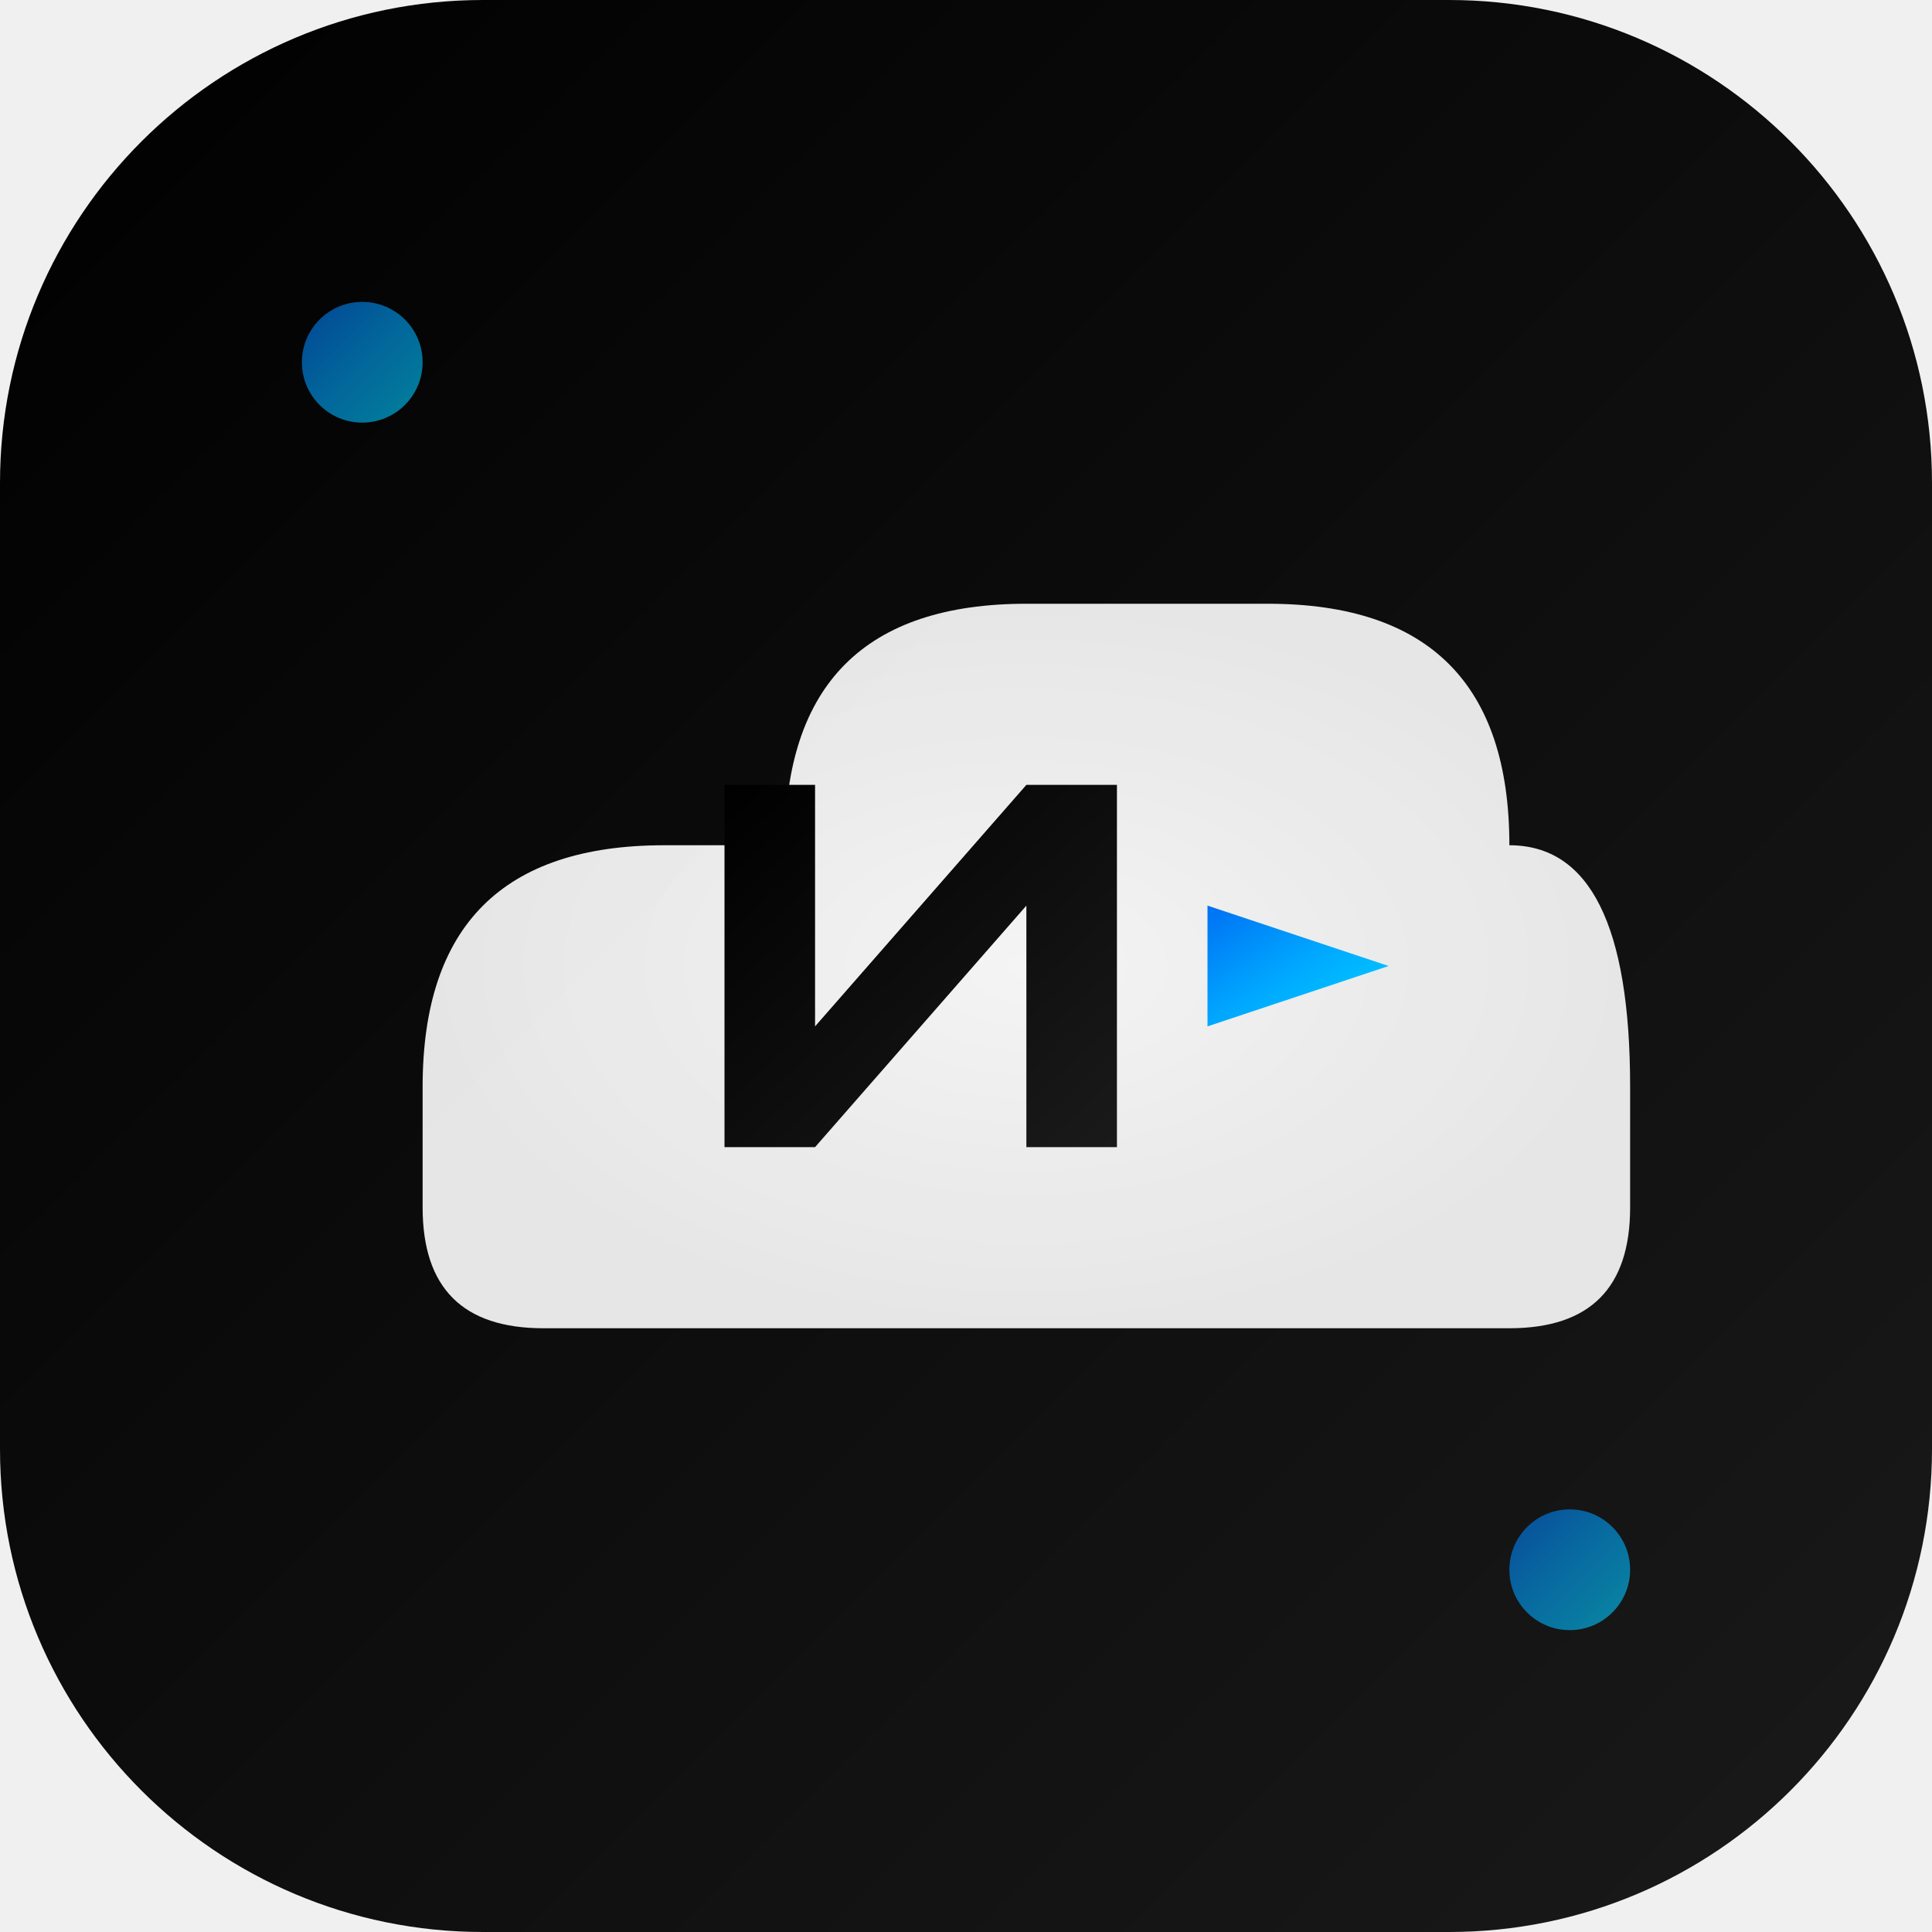
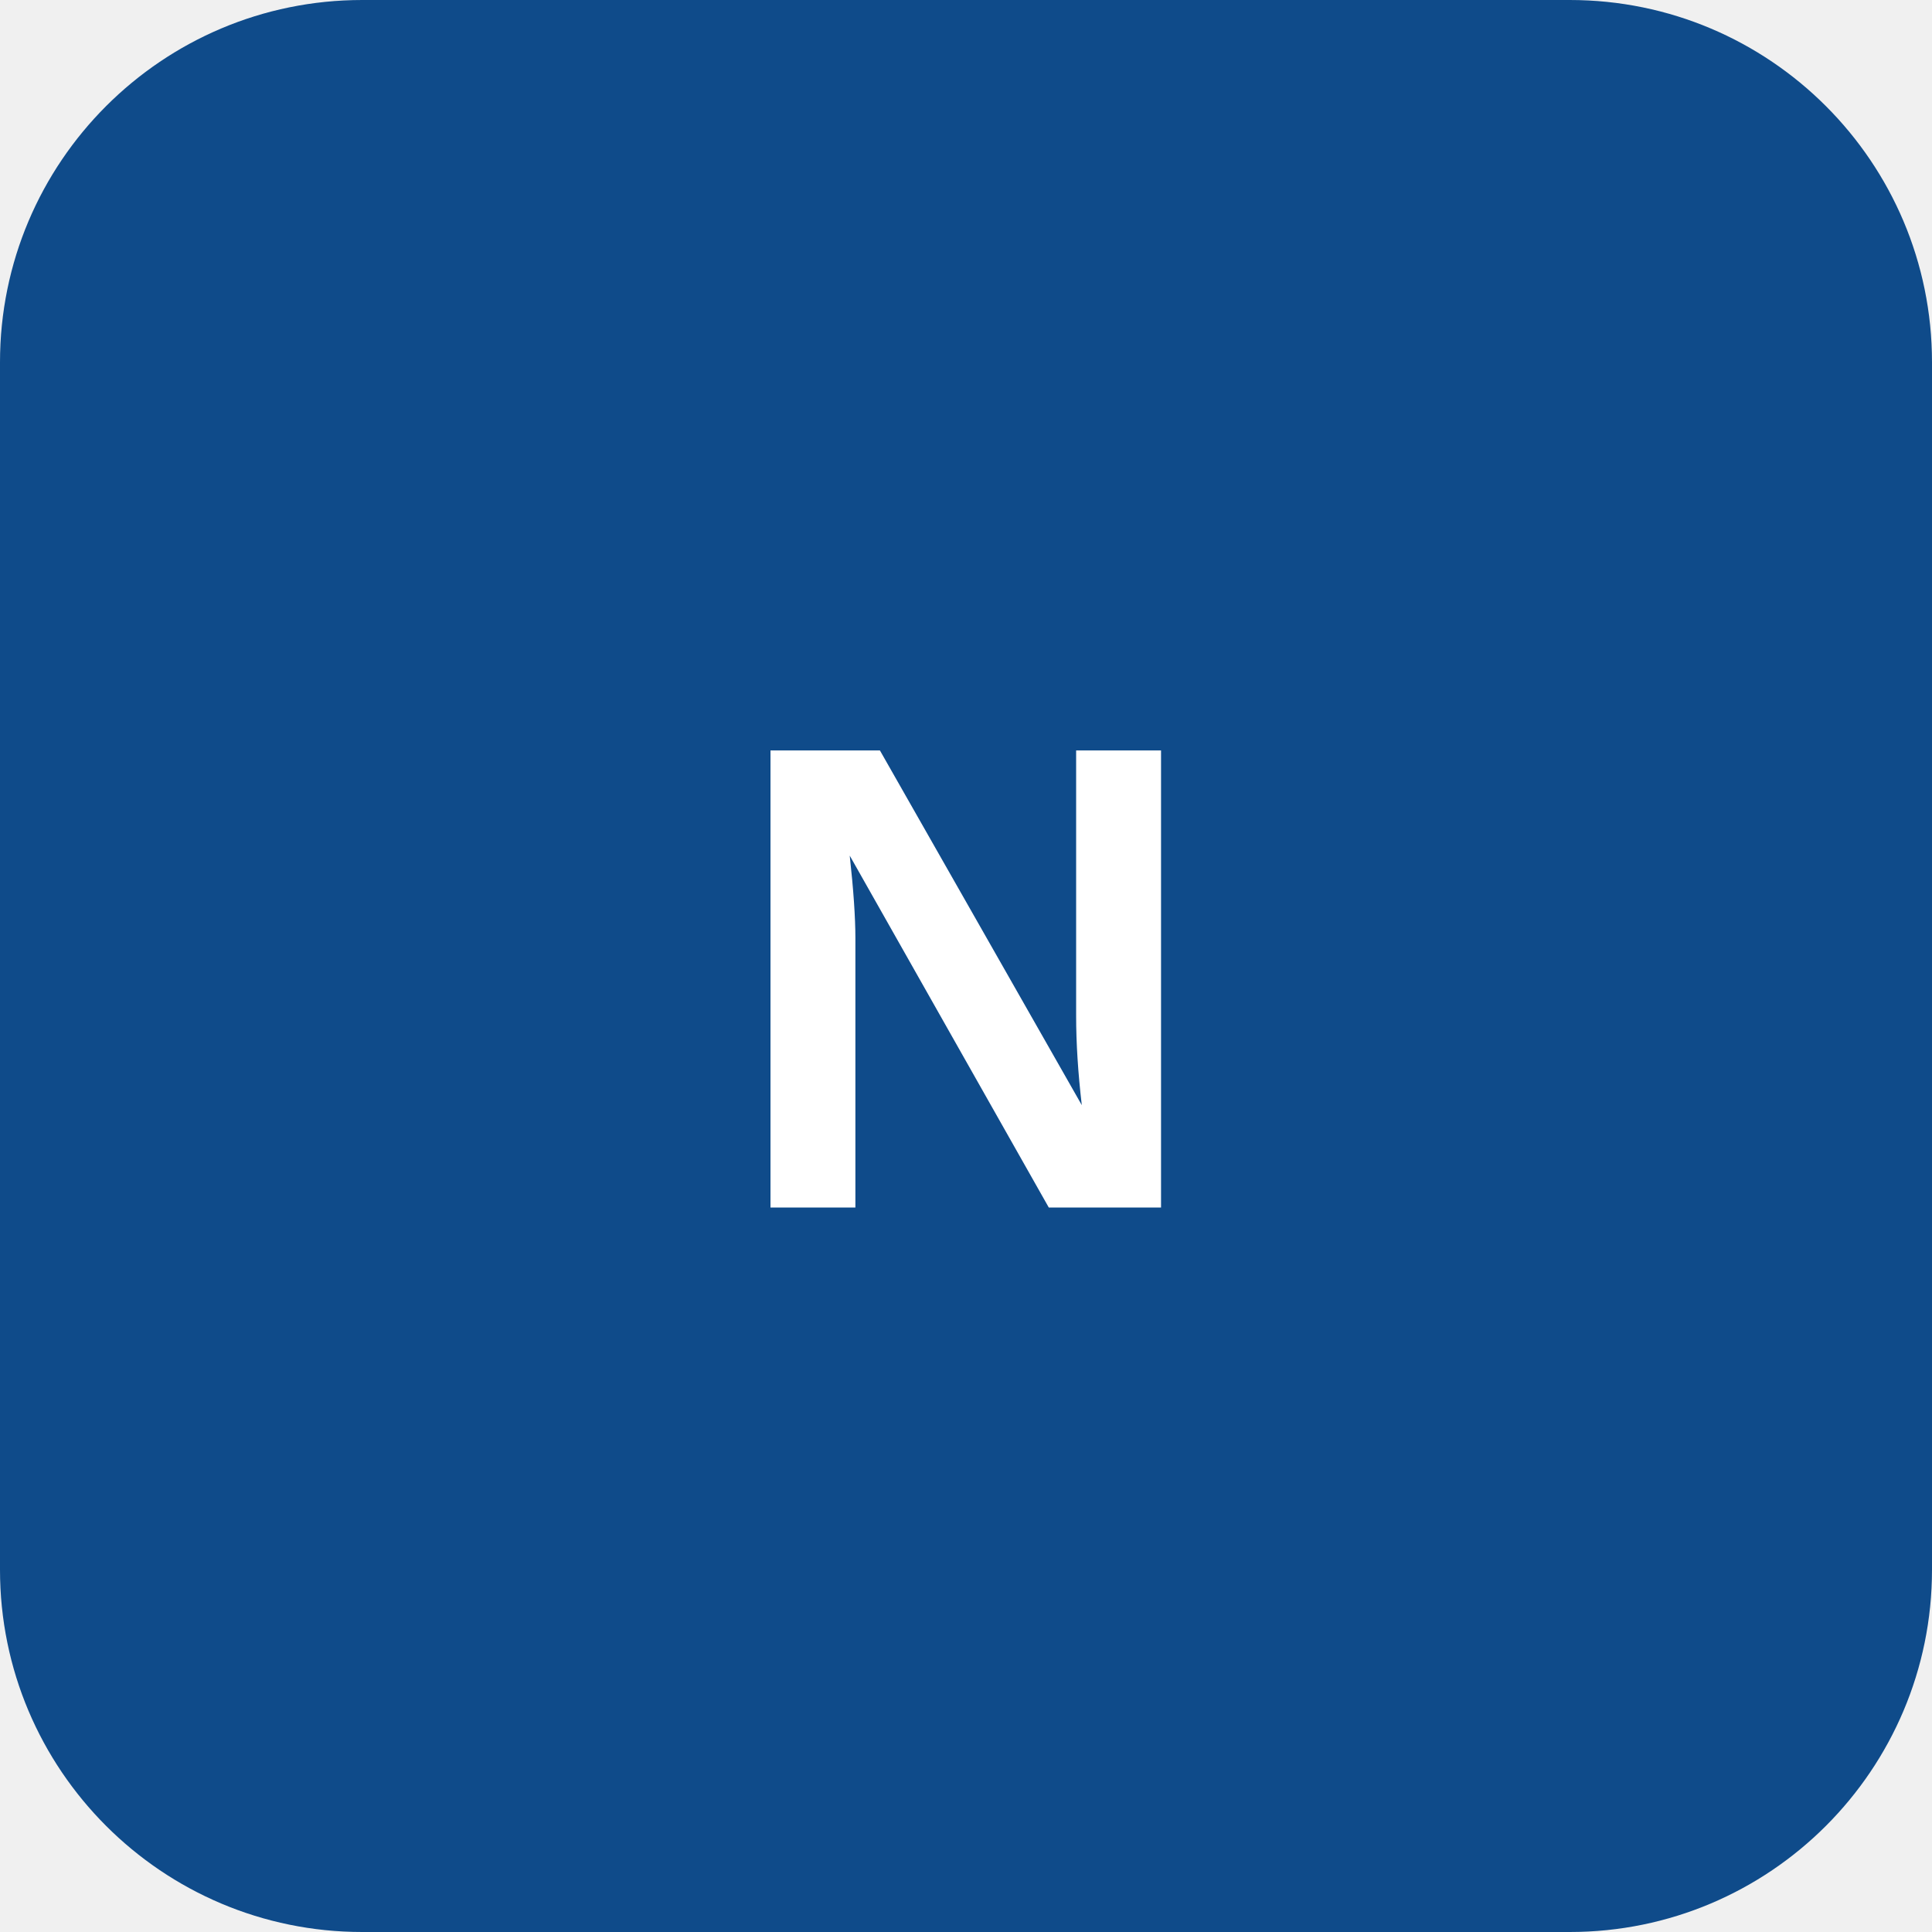
- <svg xmlns="http://www.w3.org/2000/svg" viewBox="0 0 32 32" width="32" height="32">
-   <defs>
-     <linearGradient id="bgDark" x1="0%" y1="0%" x2="100%" y2="100%">
-       <stop offset="0%" style="stop-color:#000000" />
-       <stop offset="100%" style="stop-color:#1a1a1a" />
-     </linearGradient>
-     <linearGradient id="electric" x1="0%" y1="0%" x2="100%" y2="100%">
-       <stop offset="0%" style="stop-color:#0070F3" />
-       <stop offset="50%" style="stop-color:#00A8FF" />
-       <stop offset="100%" style="stop-color:#00D4FF" />
-     </linearGradient>
-     <radialGradient id="cloudWhite">
-       <stop offset="0%" style="stop-color:#FFFFFF" />
-       <stop offset="100%" style="stop-color:#F0F0F0" />
-     </radialGradient>
-   </defs>
-   <rect width="32" height="32" rx="8" fill="url(#bgDark)" />
-   <g transform="translate(16, 16)">
-     <path d="M -9 2 Q -9 -2, -5 -2 L -3 -2 Q -3 -6, 1 -6 L 5 -6 Q 9 -6, 9 -2 Q 11 -2, 11 2 L 11 4 Q 11 6, 9 6 L -7 6 Q -9 6, -9 4 Z" fill="url(#cloudWhite)" opacity="0.95" />
-     <g transform="translate(0, 0)">
-       <path d="M -4 -3 L -4 3 L -2.5 3 L 1 -1 L 1 3 L 2.5 3 L 2.5 -3 L 1 -3 L -2.5 1 L -2.5 -3 Z" fill="url(#bgDark)" />
-       <path d="M 4 -1 L 7 0 L 4 1 L 4 -0.5 L 5.5 0 L 4 0.5 Z" fill="url(#electric)" />
-     </g>
-   </g>
-   <circle cx="6" cy="6" r="1" fill="url(#electric)" opacity="0.6" />
-   <circle cx="26" cy="26" r="1" fill="url(#electric)" opacity="0.6" />
+ <svg xmlns="http://www.w3.org/2000/svg" viewBox="0 0 64 64" role="img" aria-label="Next-YC">
+   <rect width="64" height="64" rx="12" fill="#0f4b8a" />
+   <text x="32" y="40" text-anchor="middle" font-family="Arial, sans-serif" font-weight="bold" font-size="22" fill="#fff">N</text>
</svg>
